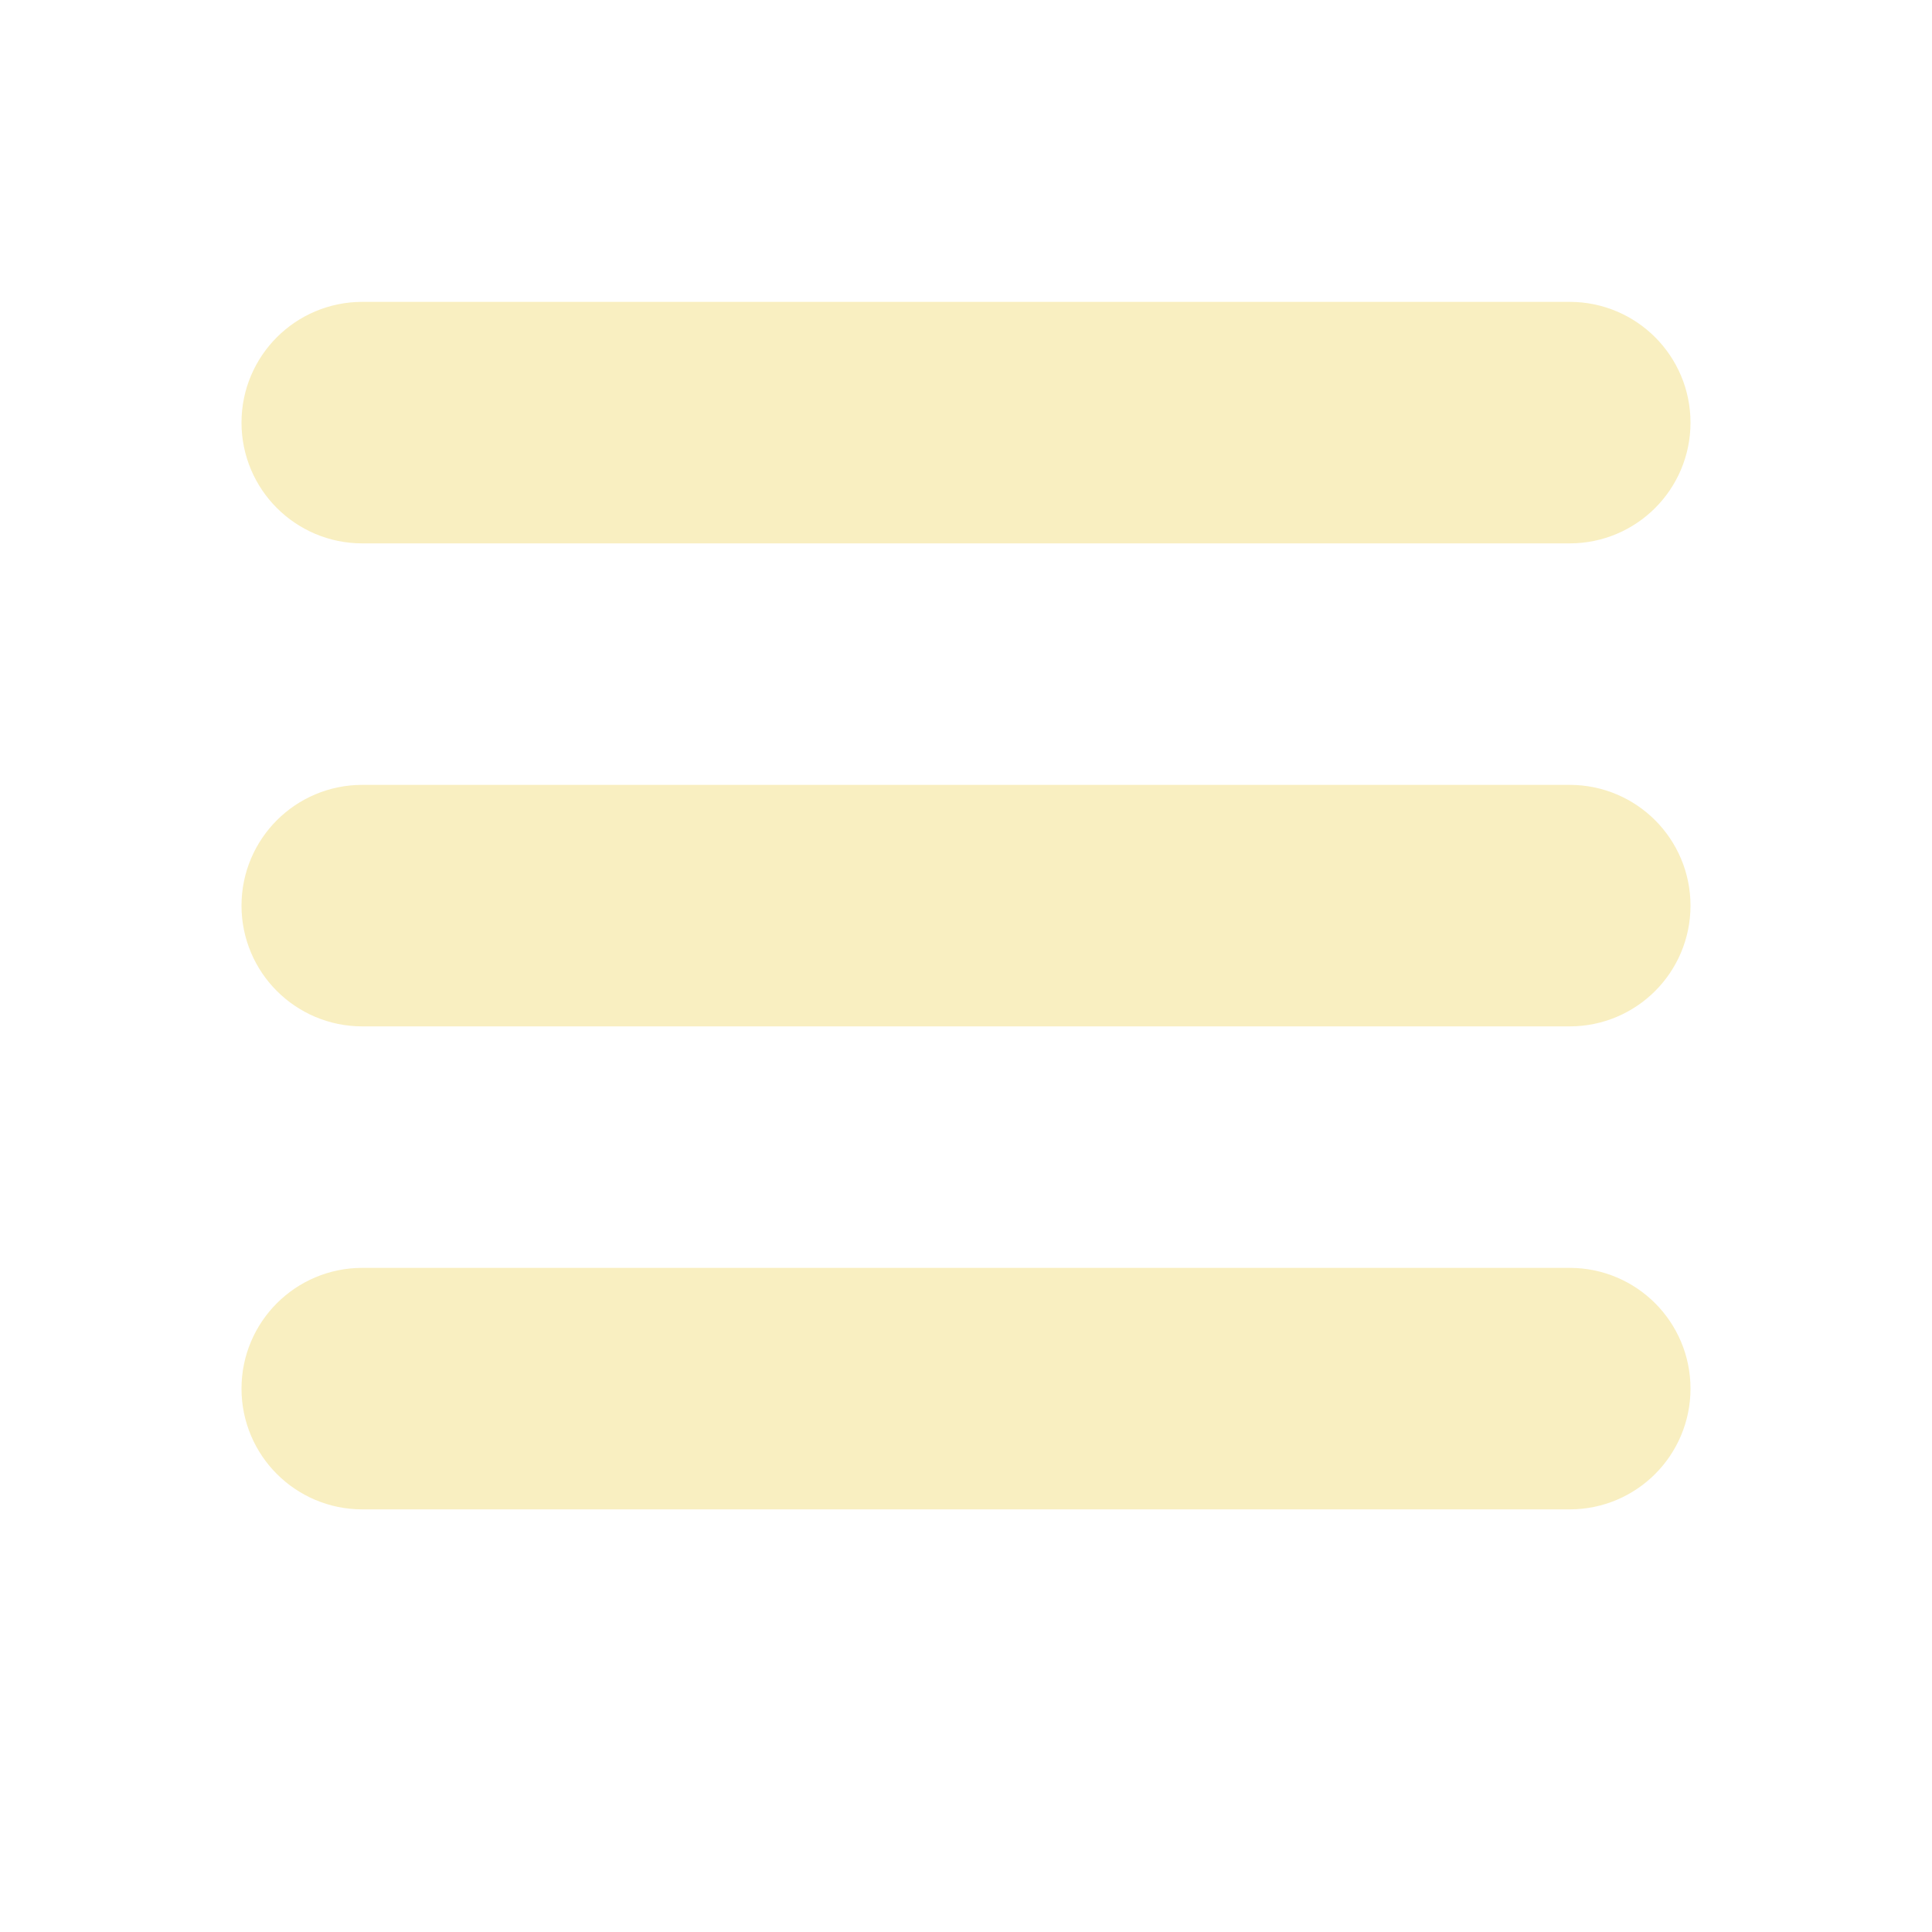
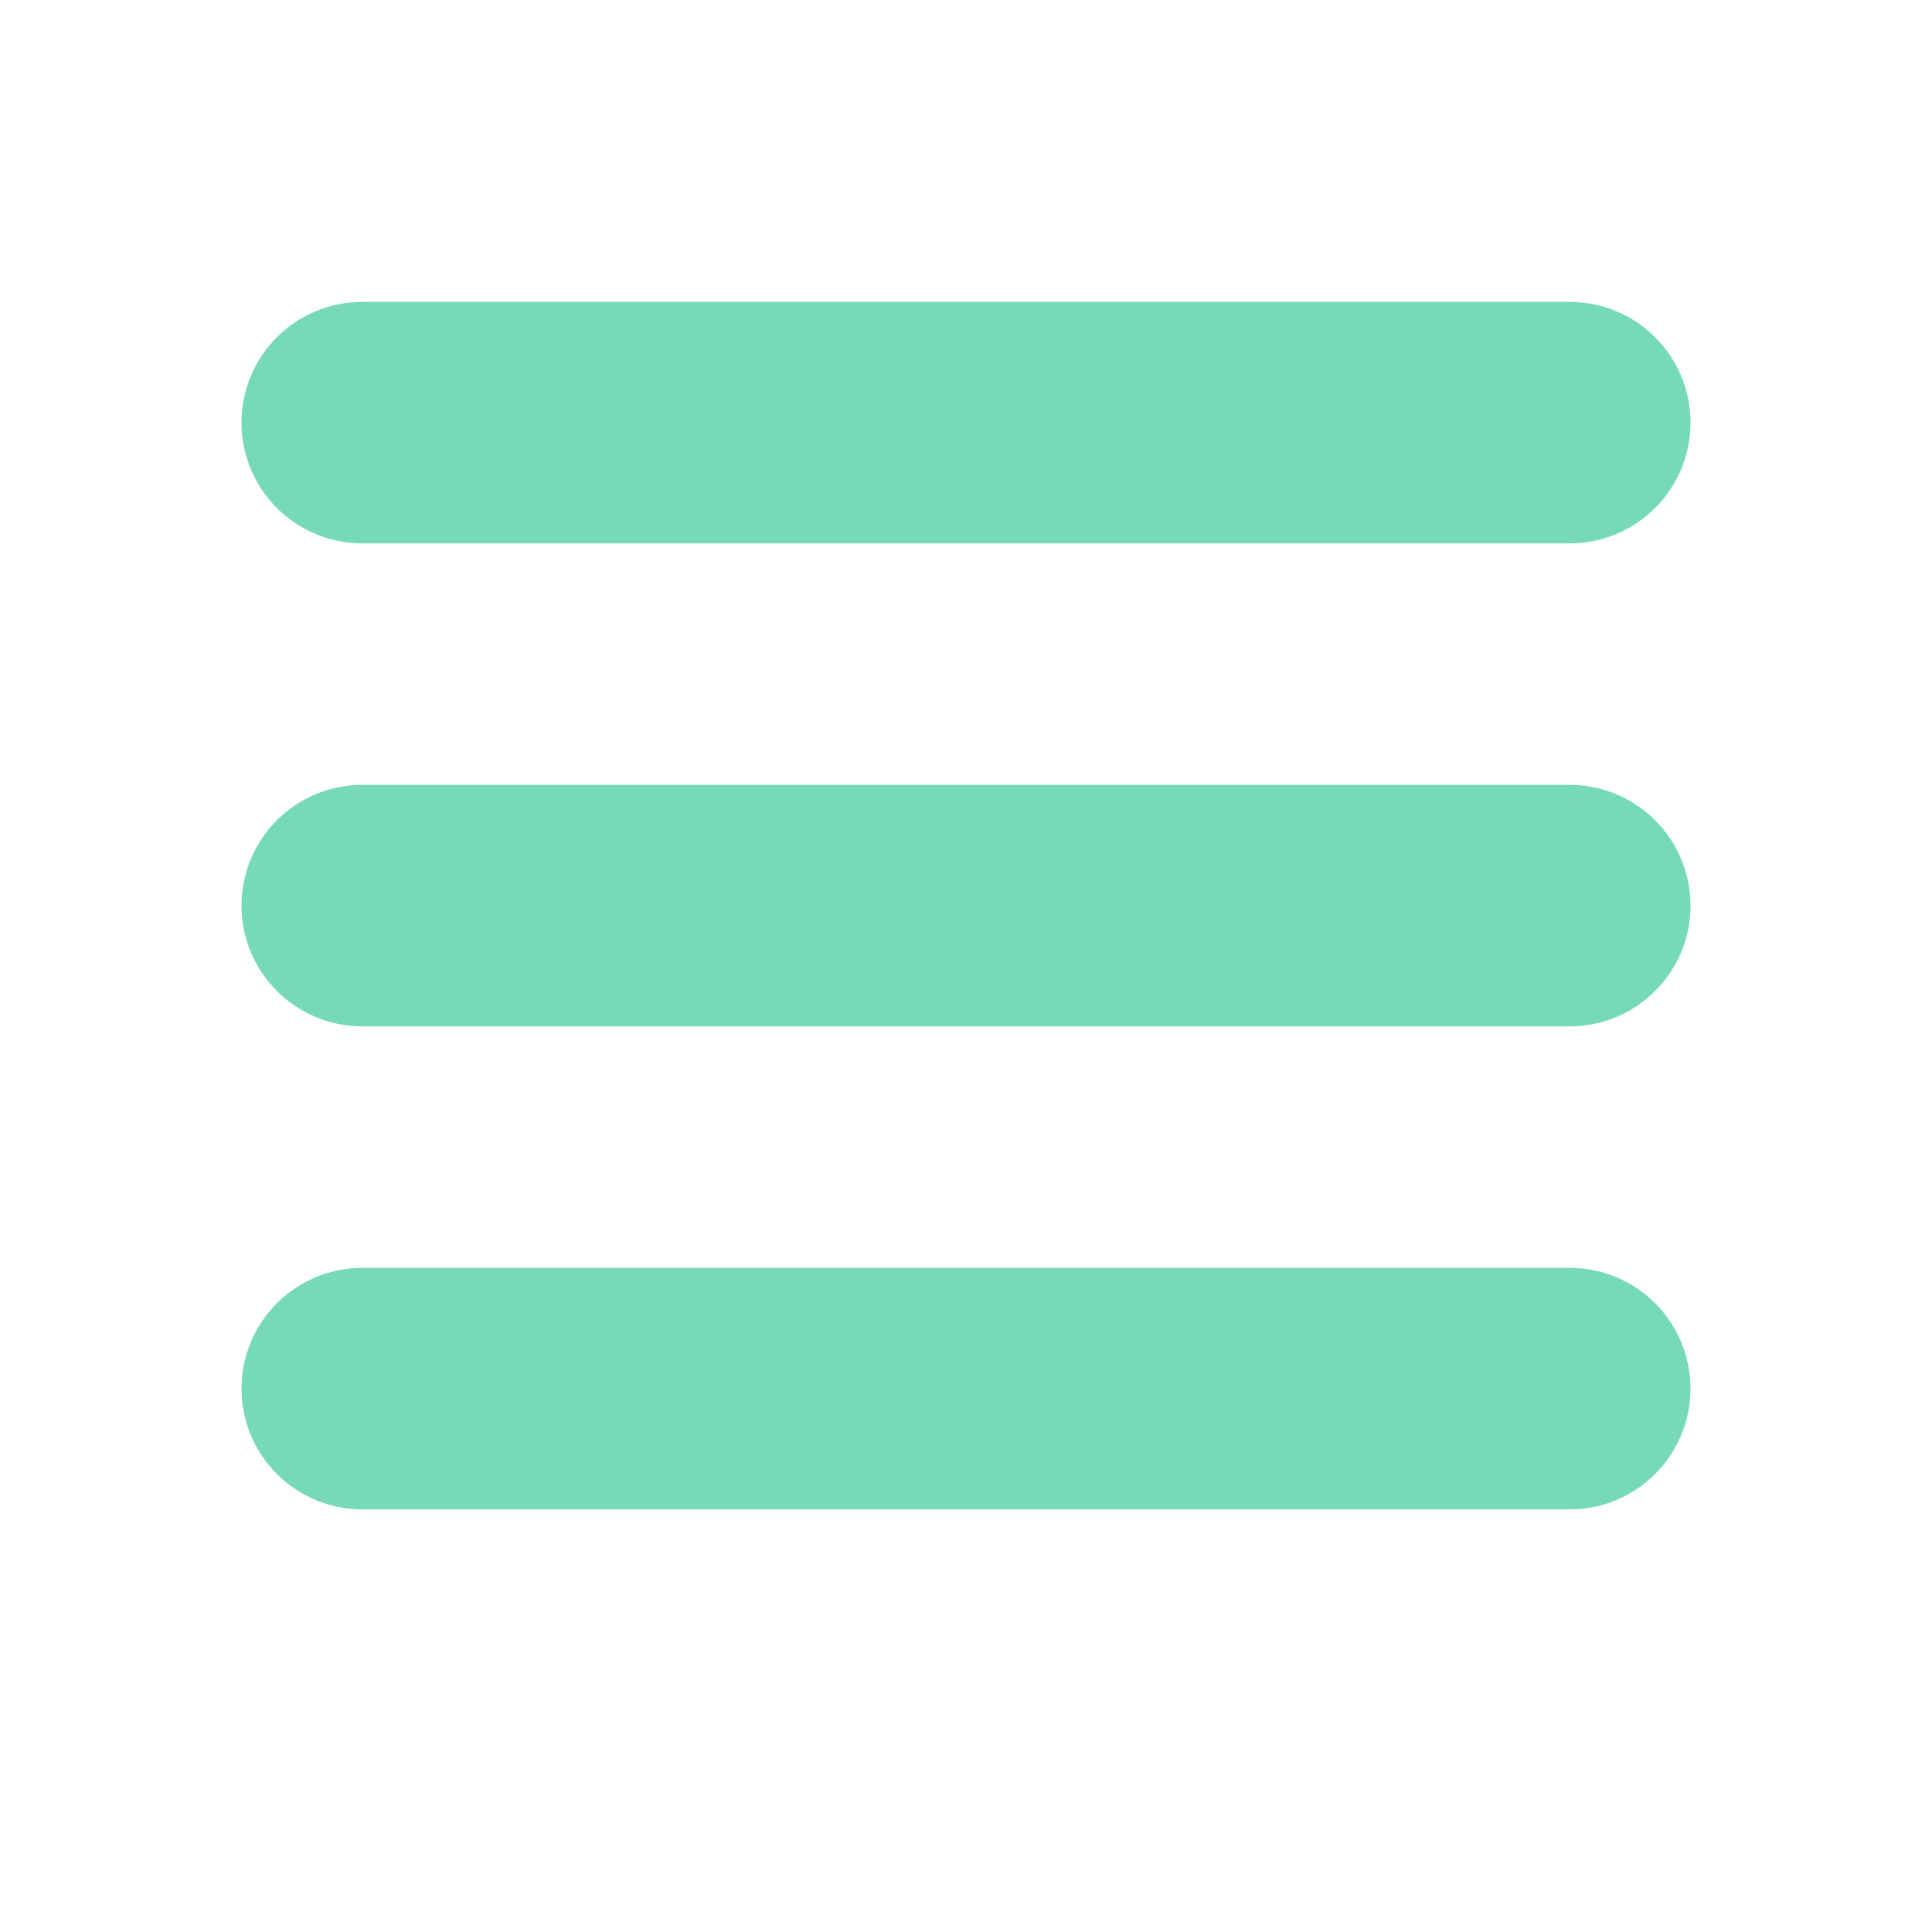
- <svg xmlns="http://www.w3.org/2000/svg" width="16" height="16" fill="#f9efc1" class="bi bi-list" viewBox="0 0 16 16">
-   <path stroke="#f9efc1" fill-rule="evenodd" d="M2.5 11.5A.5.5 0 0 1 3 11h10a.5.5 0 0 1 0 1H3a.5.5 0 0 1-.5-.5zm0-4A.5.5 0 0 1 3 7h10a.5.5 0 0 1 0 1H3a.5.5 0 0 1-.5-.5zm0-4A.5.5 0 0 1 3 3h10a.5.5 0 0 1 0 1H3a.5.5 0 0 1-.5-.5z" />
+ <svg xmlns="http://www.w3.org/2000/svg" width="16" height="16" fill="#76d9b9" class="bi bi-list" viewBox="0 0 16 16">
+   <path stroke="#76d9b9" fill-rule="evenodd" d="M2.5 11.5A.5.5 0 0 1 3 11h10a.5.5 0 0 1 0 1H3a.5.5 0 0 1-.5-.5zm0-4A.5.5 0 0 1 3 7h10a.5.5 0 0 1 0 1H3a.5.5 0 0 1-.5-.5zm0-4A.5.5 0 0 1 3 3h10a.5.5 0 0 1 0 1H3a.5.5 0 0 1-.5-.5z" />
</svg>
